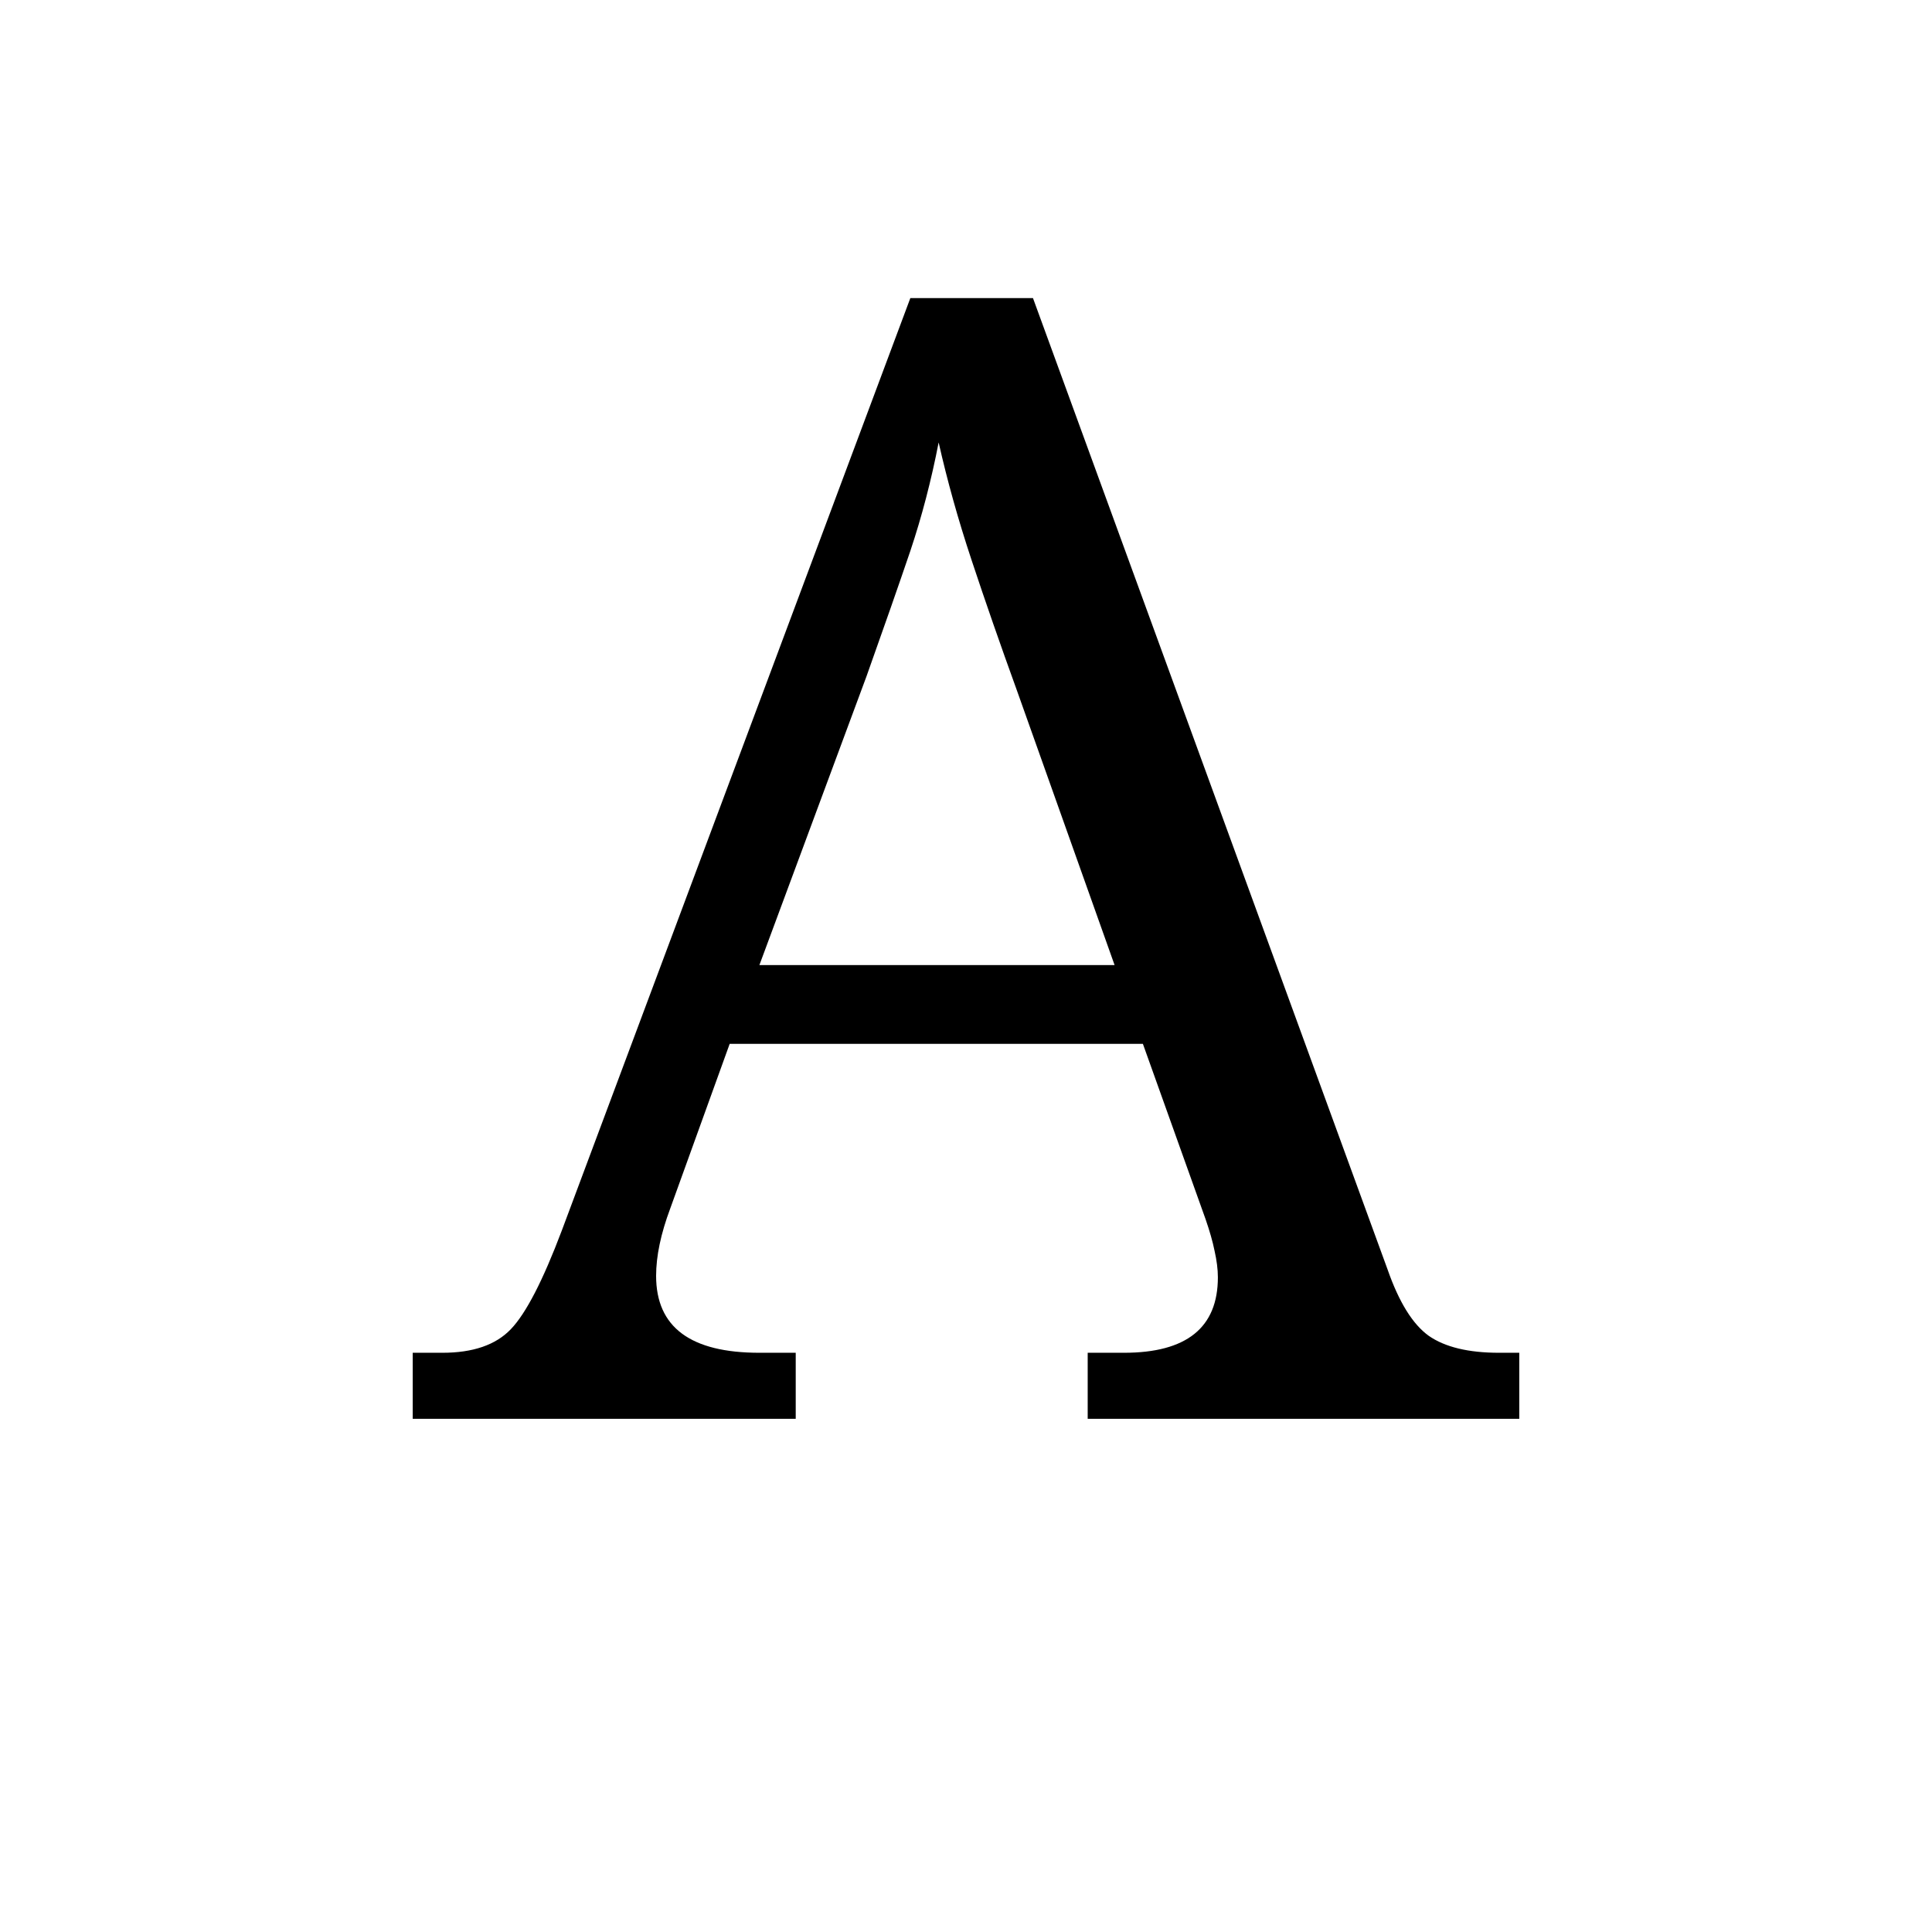
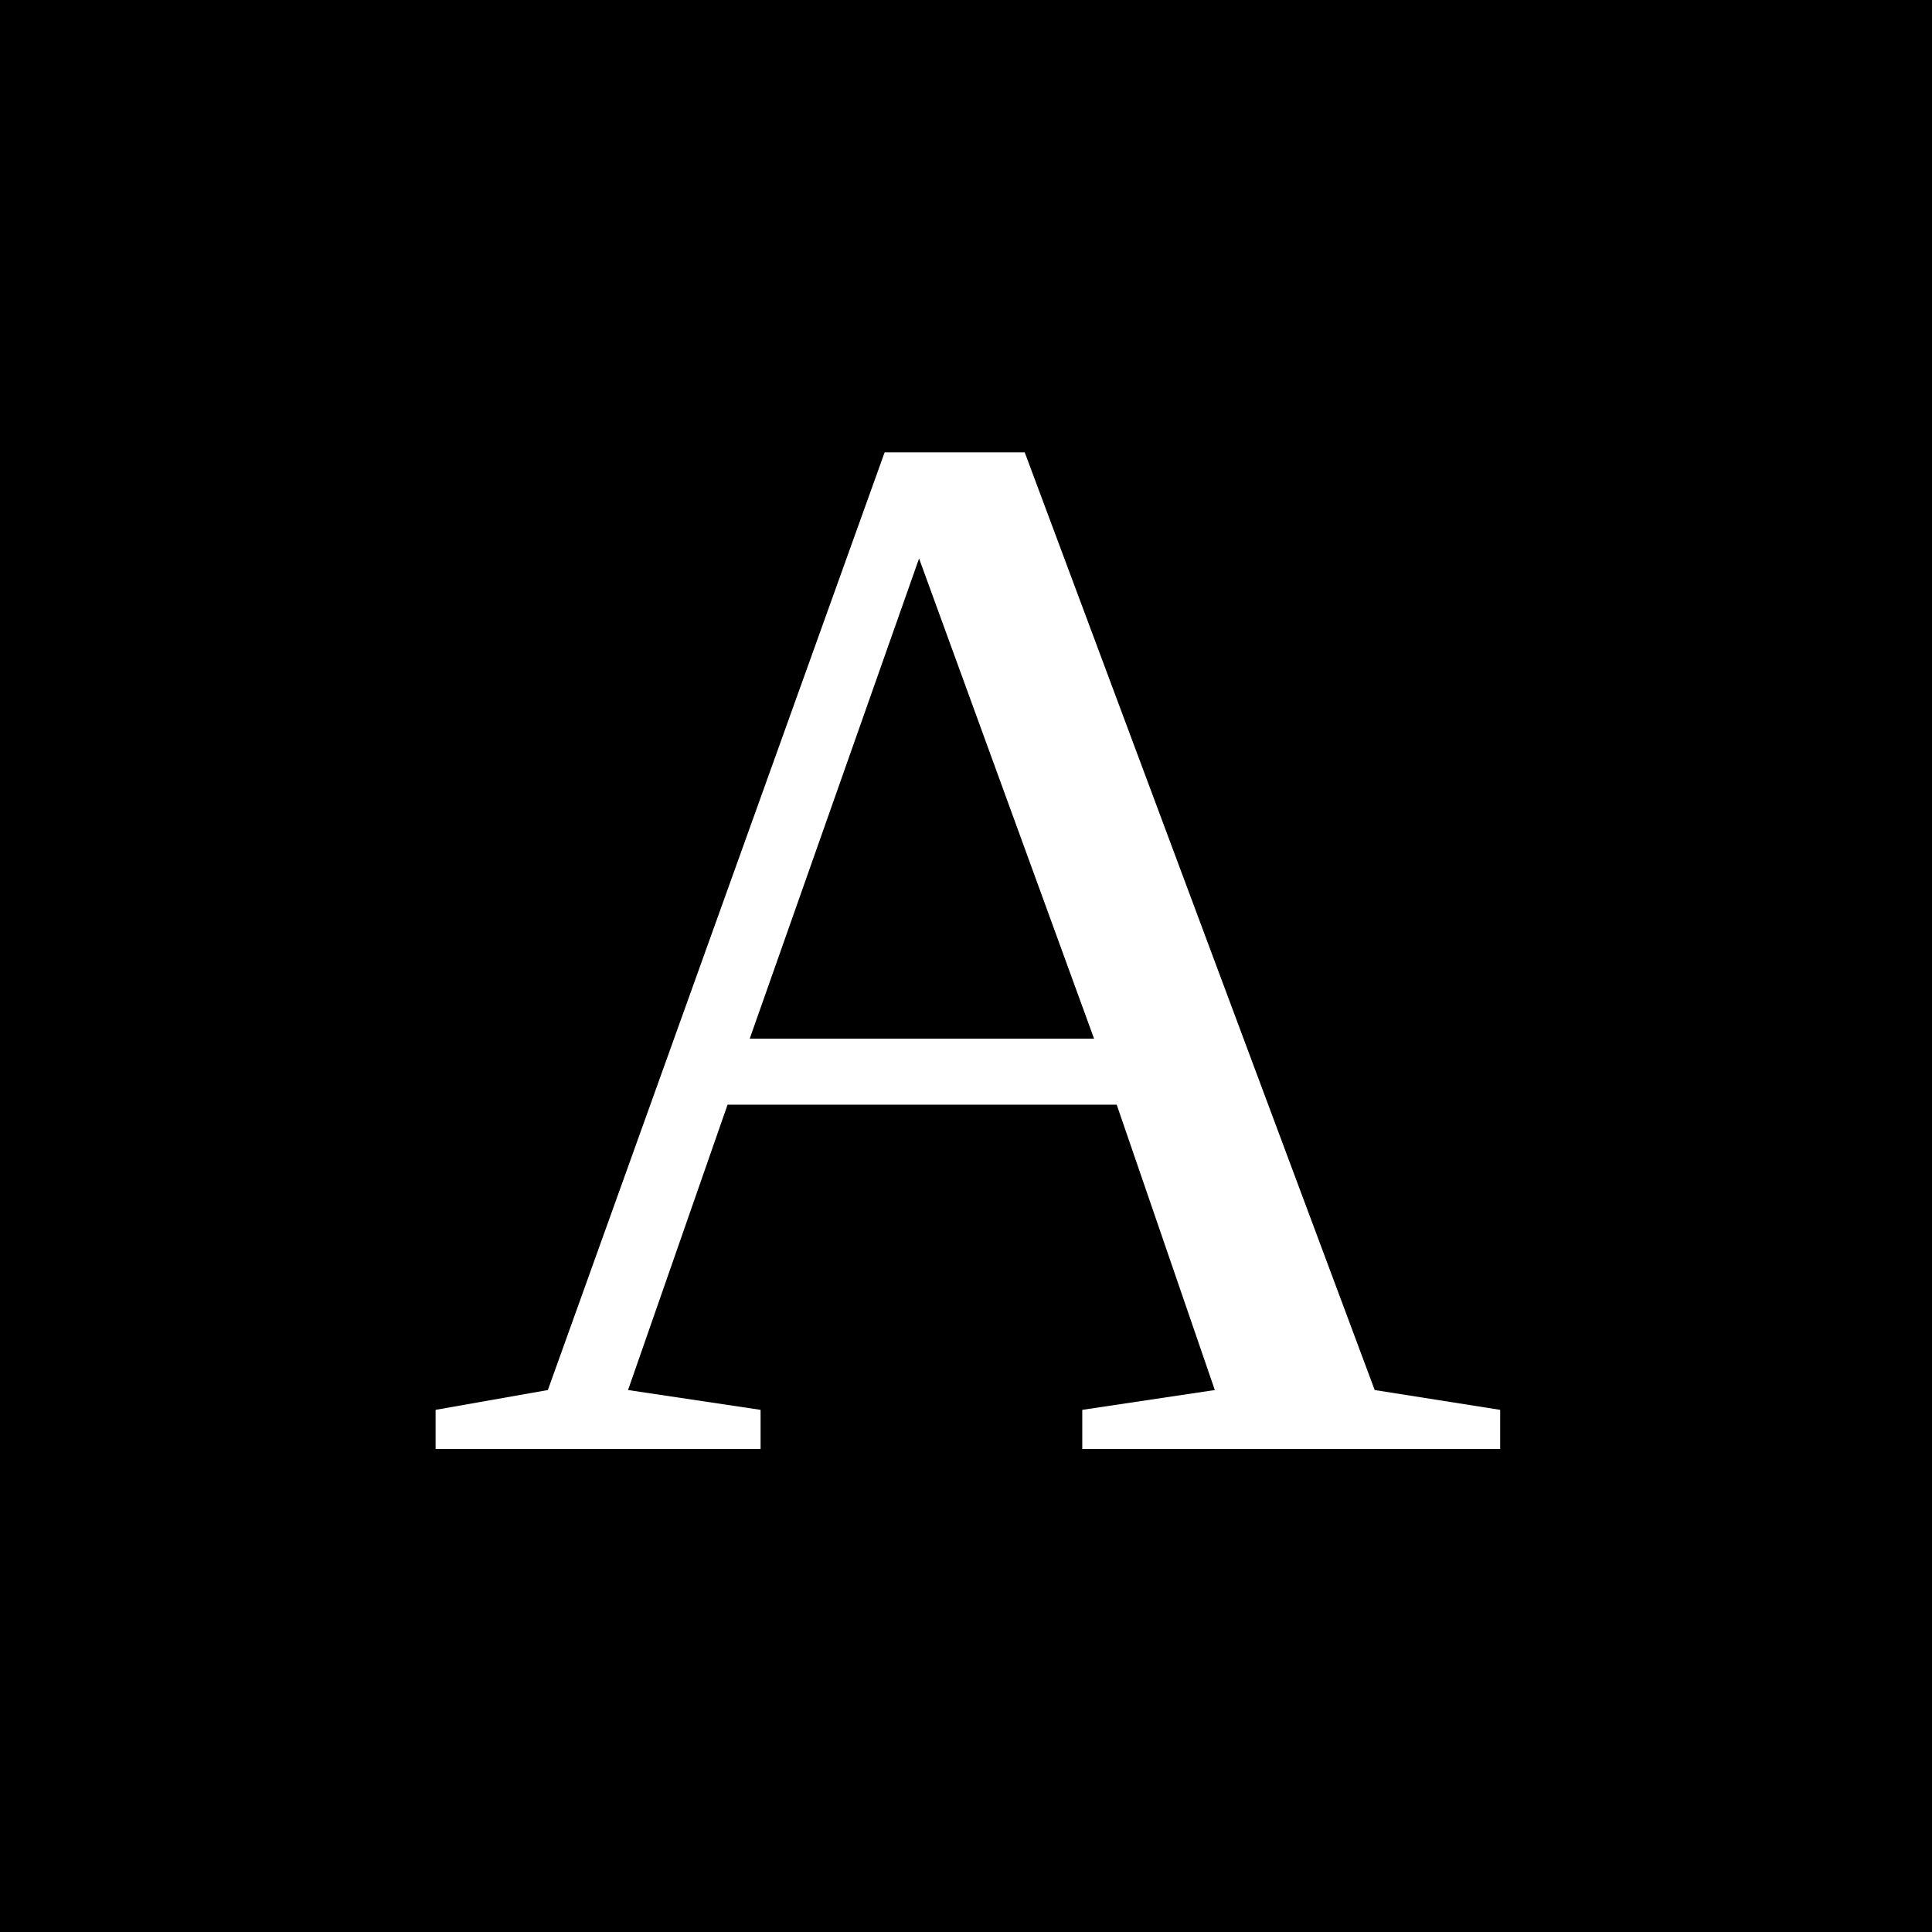
<svg xmlns="http://www.w3.org/2000/svg" viewBox="0 0 64 64">
-   <rect width="64" height="64" fill="#fff" />
-   <text x="32" y="47" font-family="Charter, Cambria, Georgia, serif" font-size="52" text-anchor="middle" fill="#000">A</text>
+   <rect width="64" height="64" fill="#000" />
+   <text x="32" y="48" font-family="Charter, Cambria, Georgia, 'Times New Roman', serif" font-size="50" text-anchor="middle" fill="#fff">A</text>
</svg>
